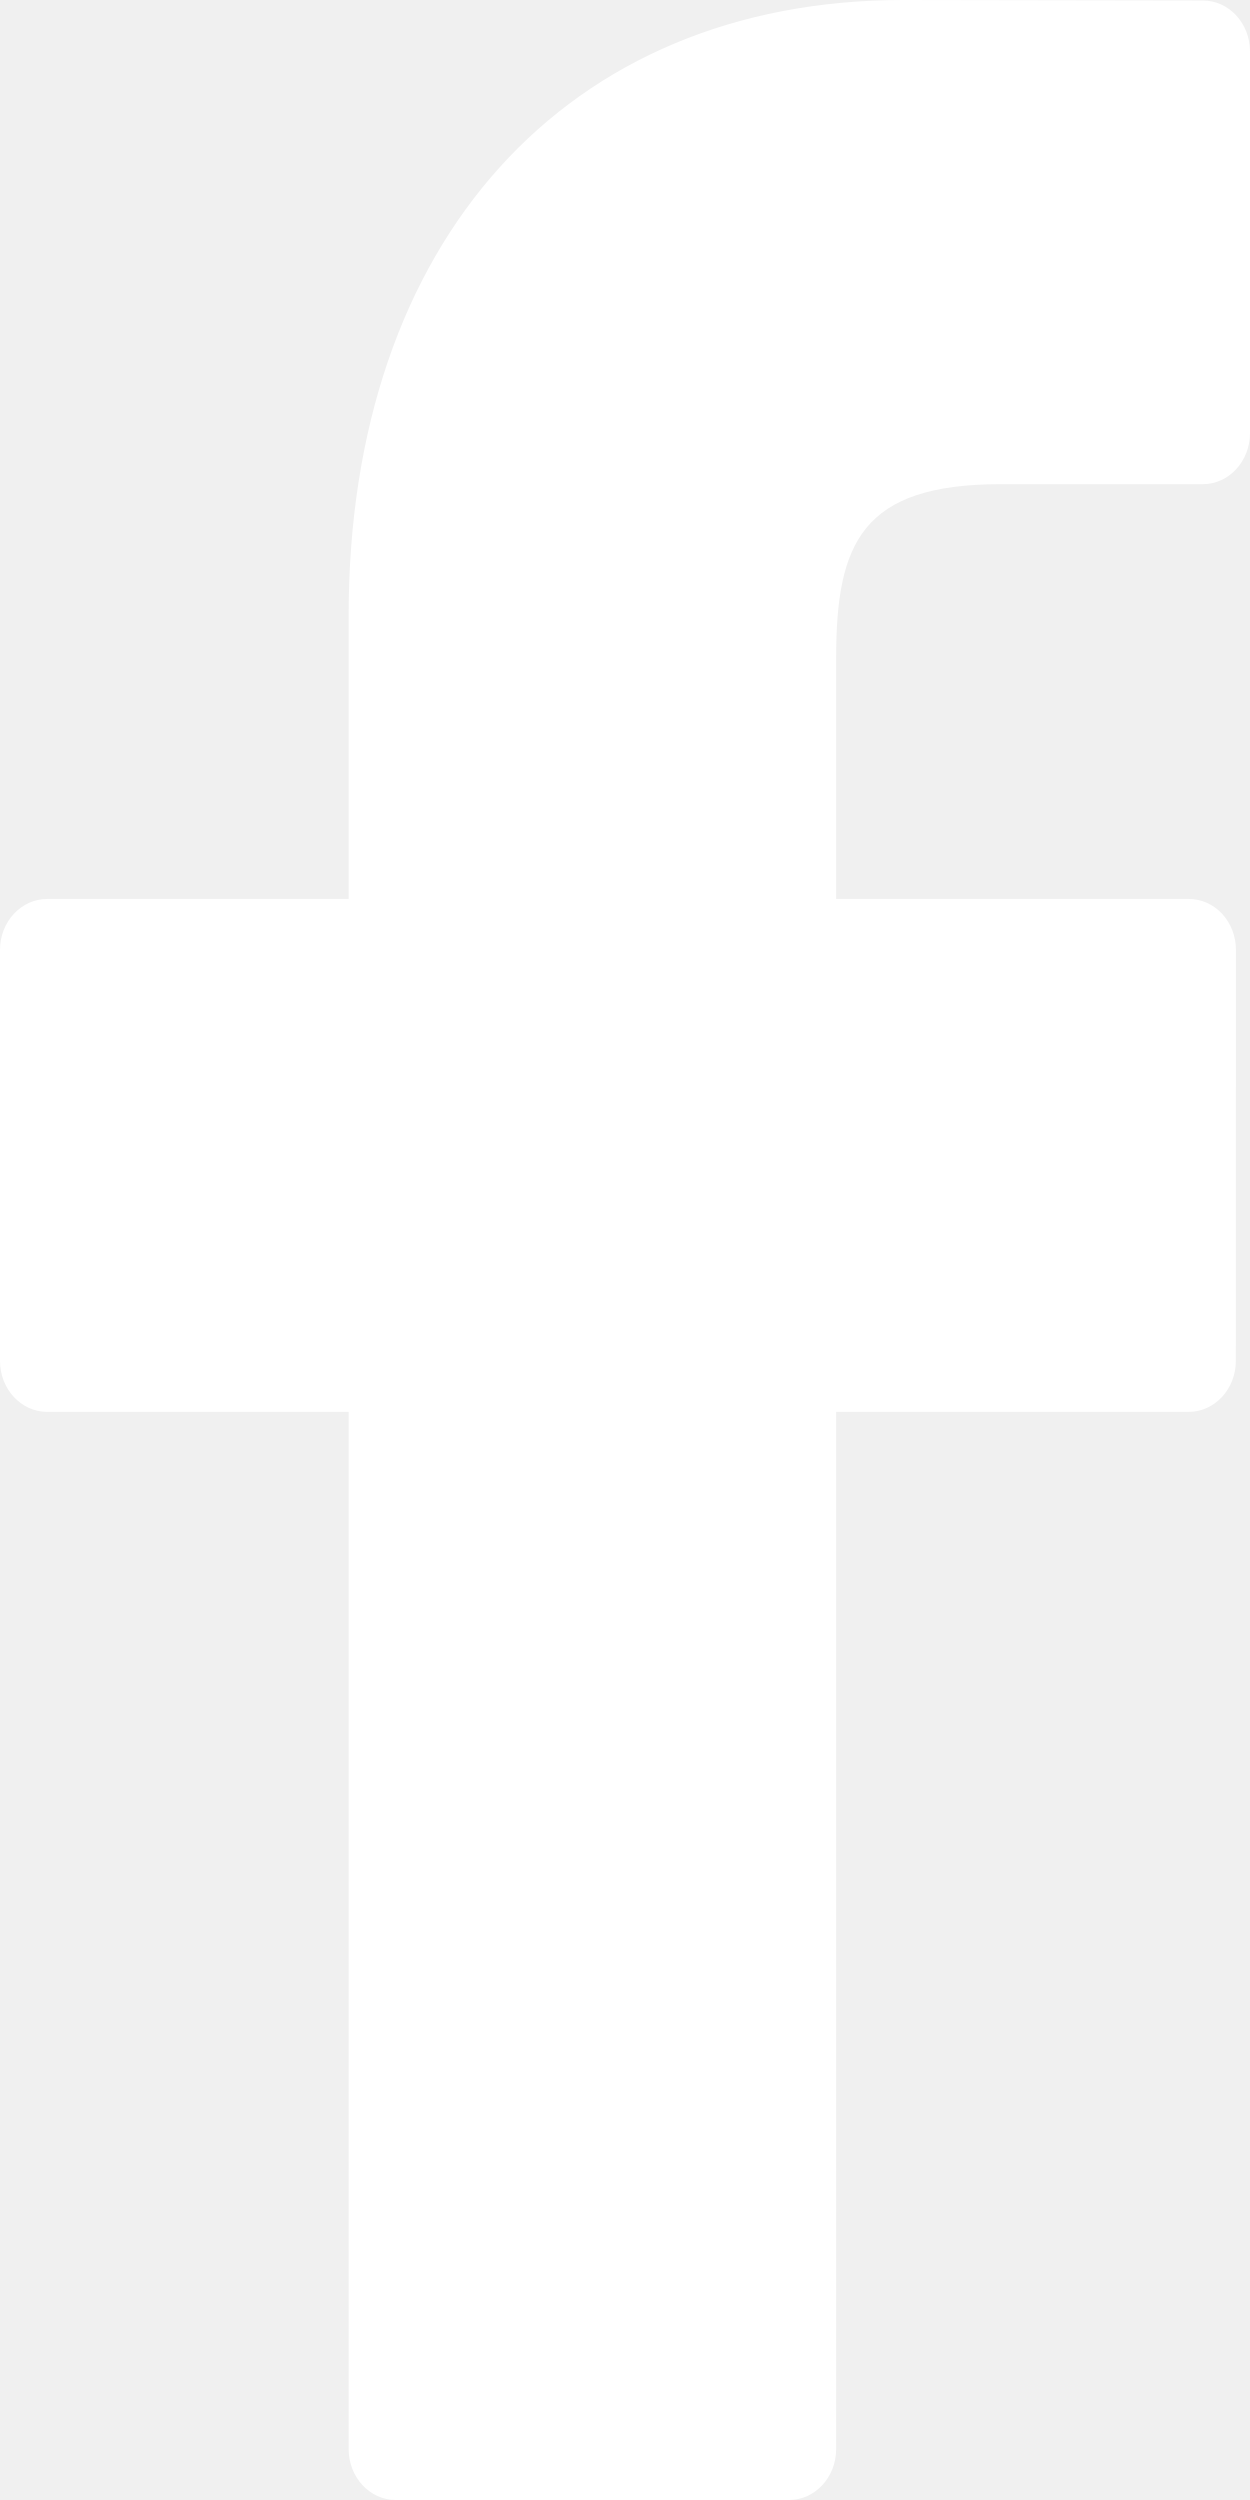
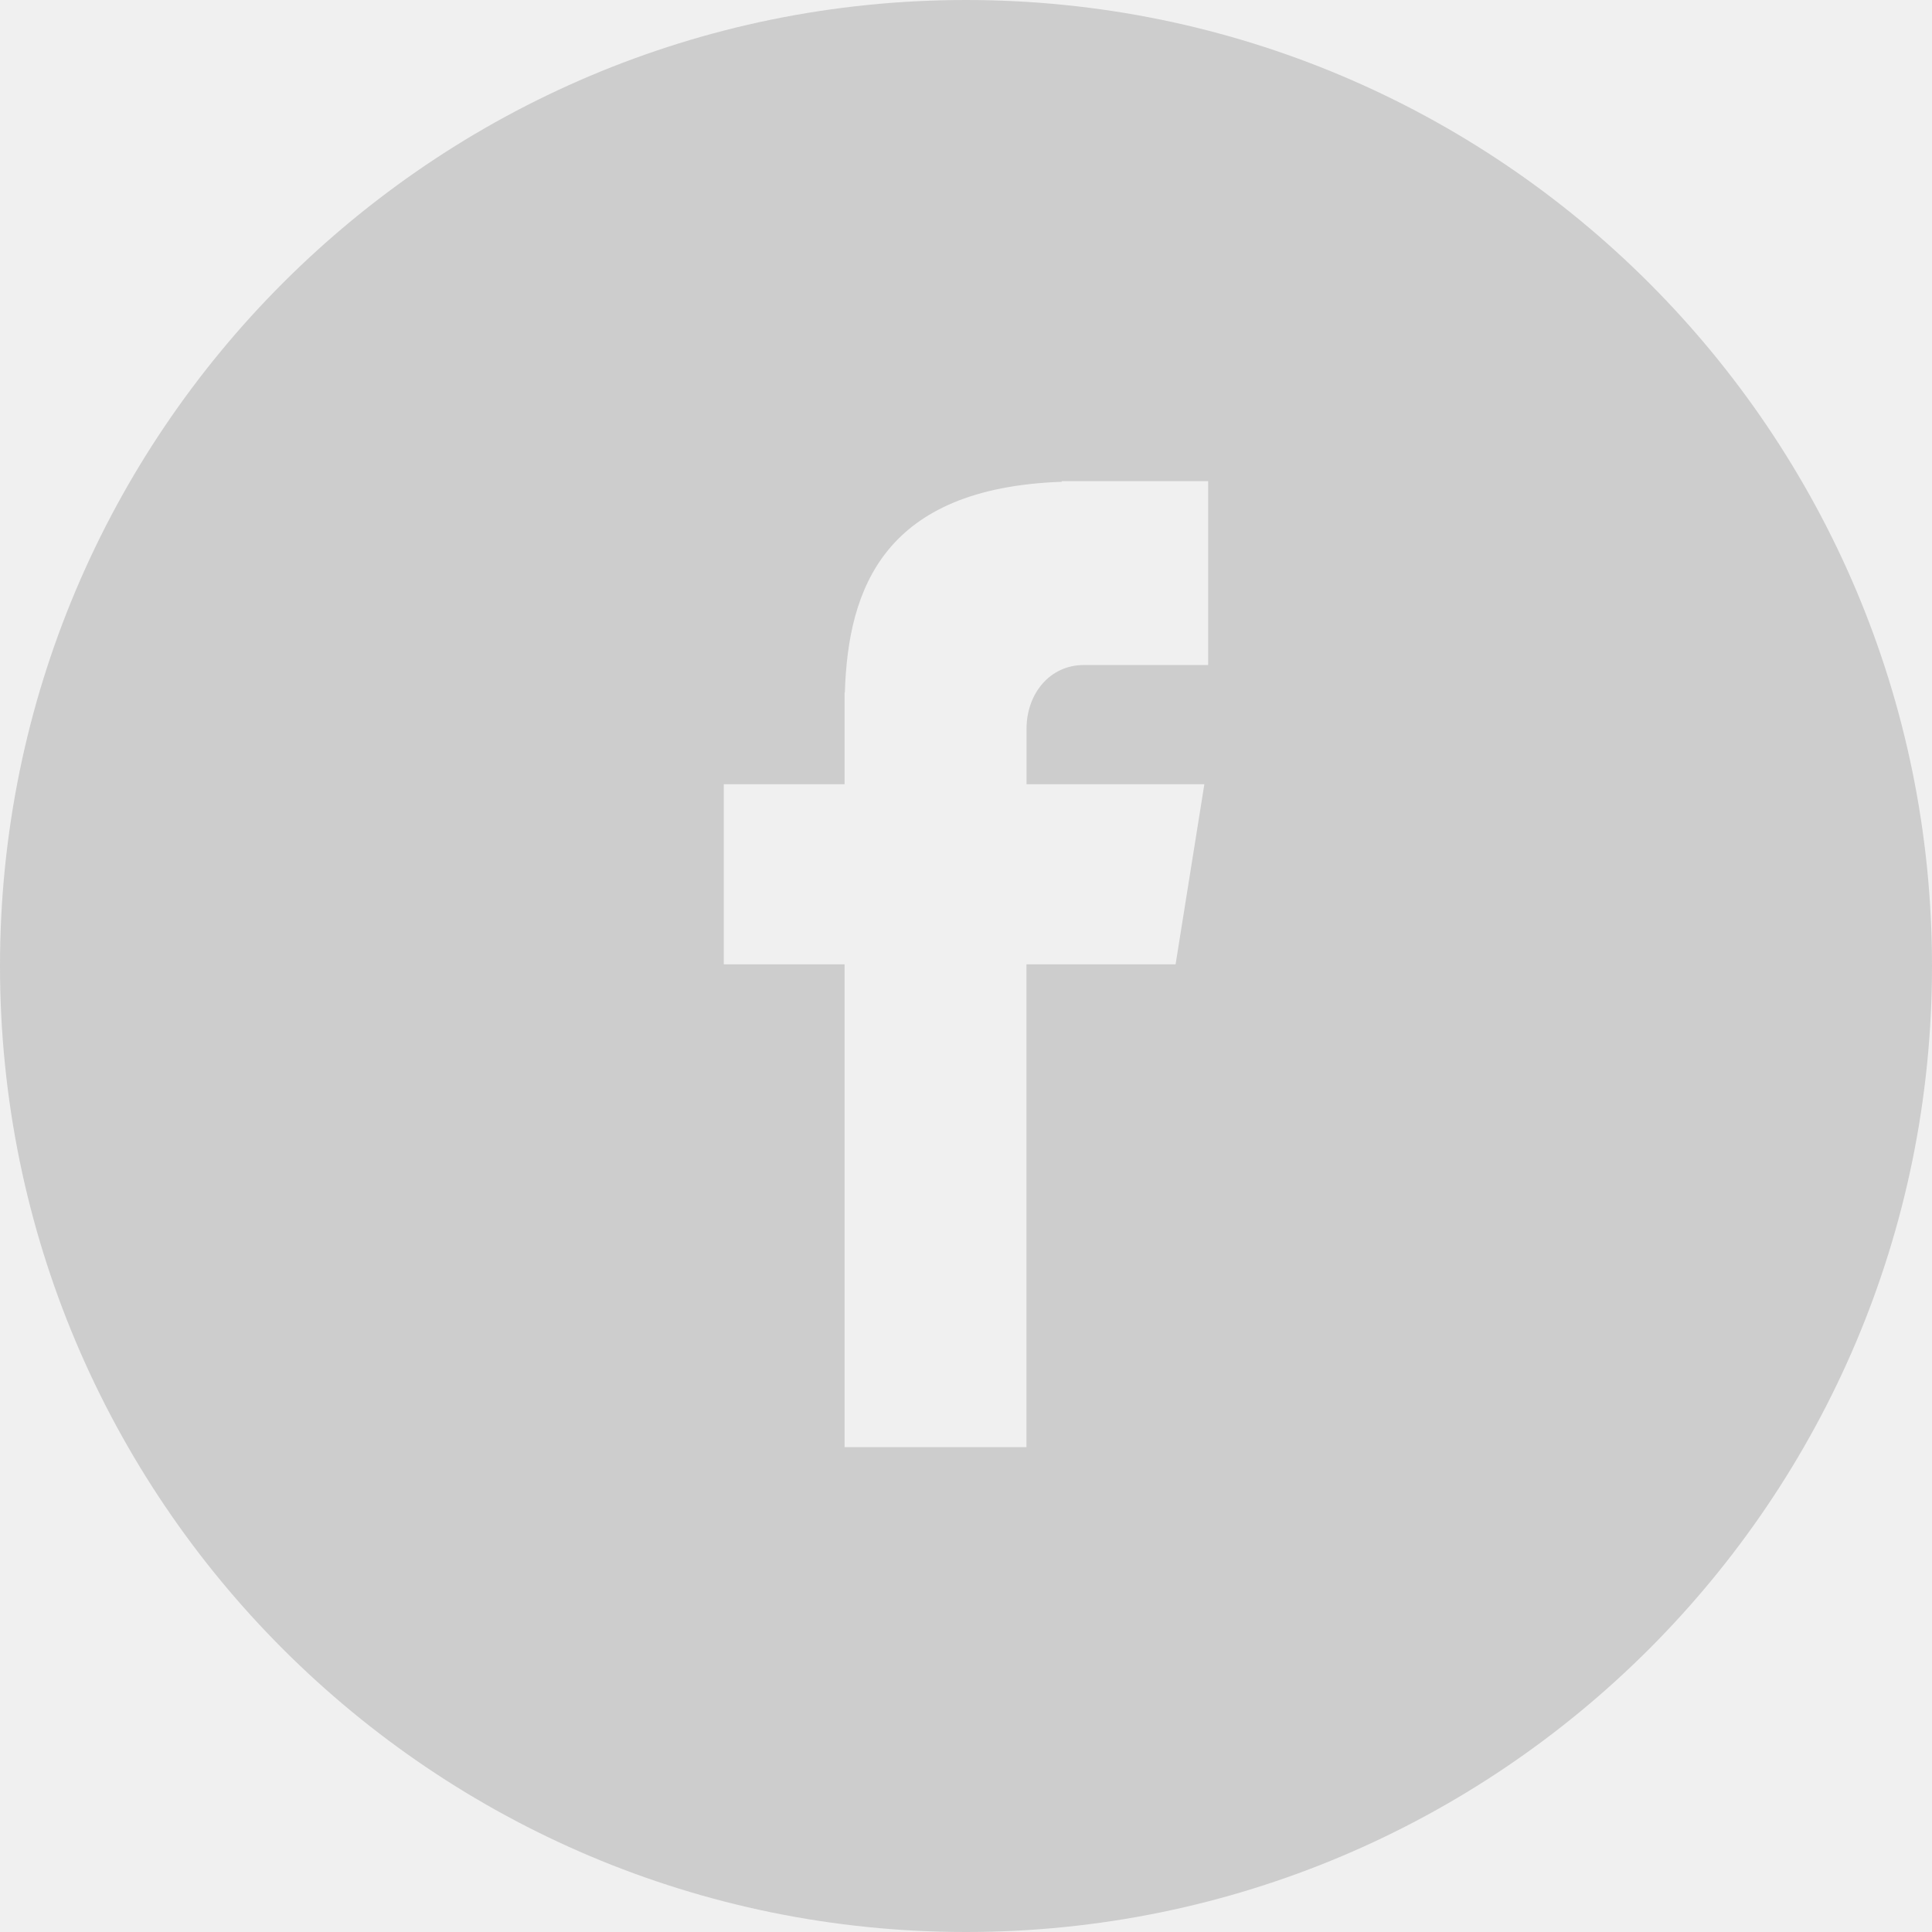
- <svg xmlns="http://www.w3.org/2000/svg" width="12" height="24" viewBox="0 0 12 24" fill="none">
-   <path d="M11.548 0.005L8.67 0C5.436 0 3.347 2.318 3.347 5.906V8.63H0.453C0.203 8.63 0 8.849 0 9.119V13.065C0 13.335 0.203 13.554 0.453 13.554H3.347V23.511C3.347 23.781 3.549 24 3.799 24H7.575C7.825 24 8.027 23.781 8.027 23.511V13.554H11.411C11.661 13.554 11.864 13.335 11.864 13.065L11.865 9.119C11.865 8.989 11.817 8.865 11.733 8.773C11.648 8.681 11.532 8.63 11.412 8.63H8.027V6.321C8.027 5.212 8.272 4.648 9.609 4.648L11.548 4.648C11.797 4.648 12 4.428 12 4.158V0.494C12 0.224 11.798 0.005 11.548 0.005Z" fill="white" />
+ <svg xmlns="http://www.w3.org/2000/svg" width="27" height="27" viewBox="0 0 27 27" fill="none">
+   <path fill-rule="evenodd" clip-rule="evenodd" d="M27 13.5C27 6.045 20.956 0 13.5 0C6.044 0 0 6.045 0 13.5C0 20.956 6.044 27 13.5 27C20.956 27 27 20.956 27 13.5ZM16.884 9.294H15.144C14.675 9.294 14.346 9.691 14.346 10.185V10.96H16.831L16.429 13.477H14.345V20.224H11.803V13.477H10.115V10.96H11.803V9.677H11.807C11.852 8.214 12.36 6.821 14.838 6.733V6.724H16.884V9.294Z" fill="#CDCDCD" />
</svg>
